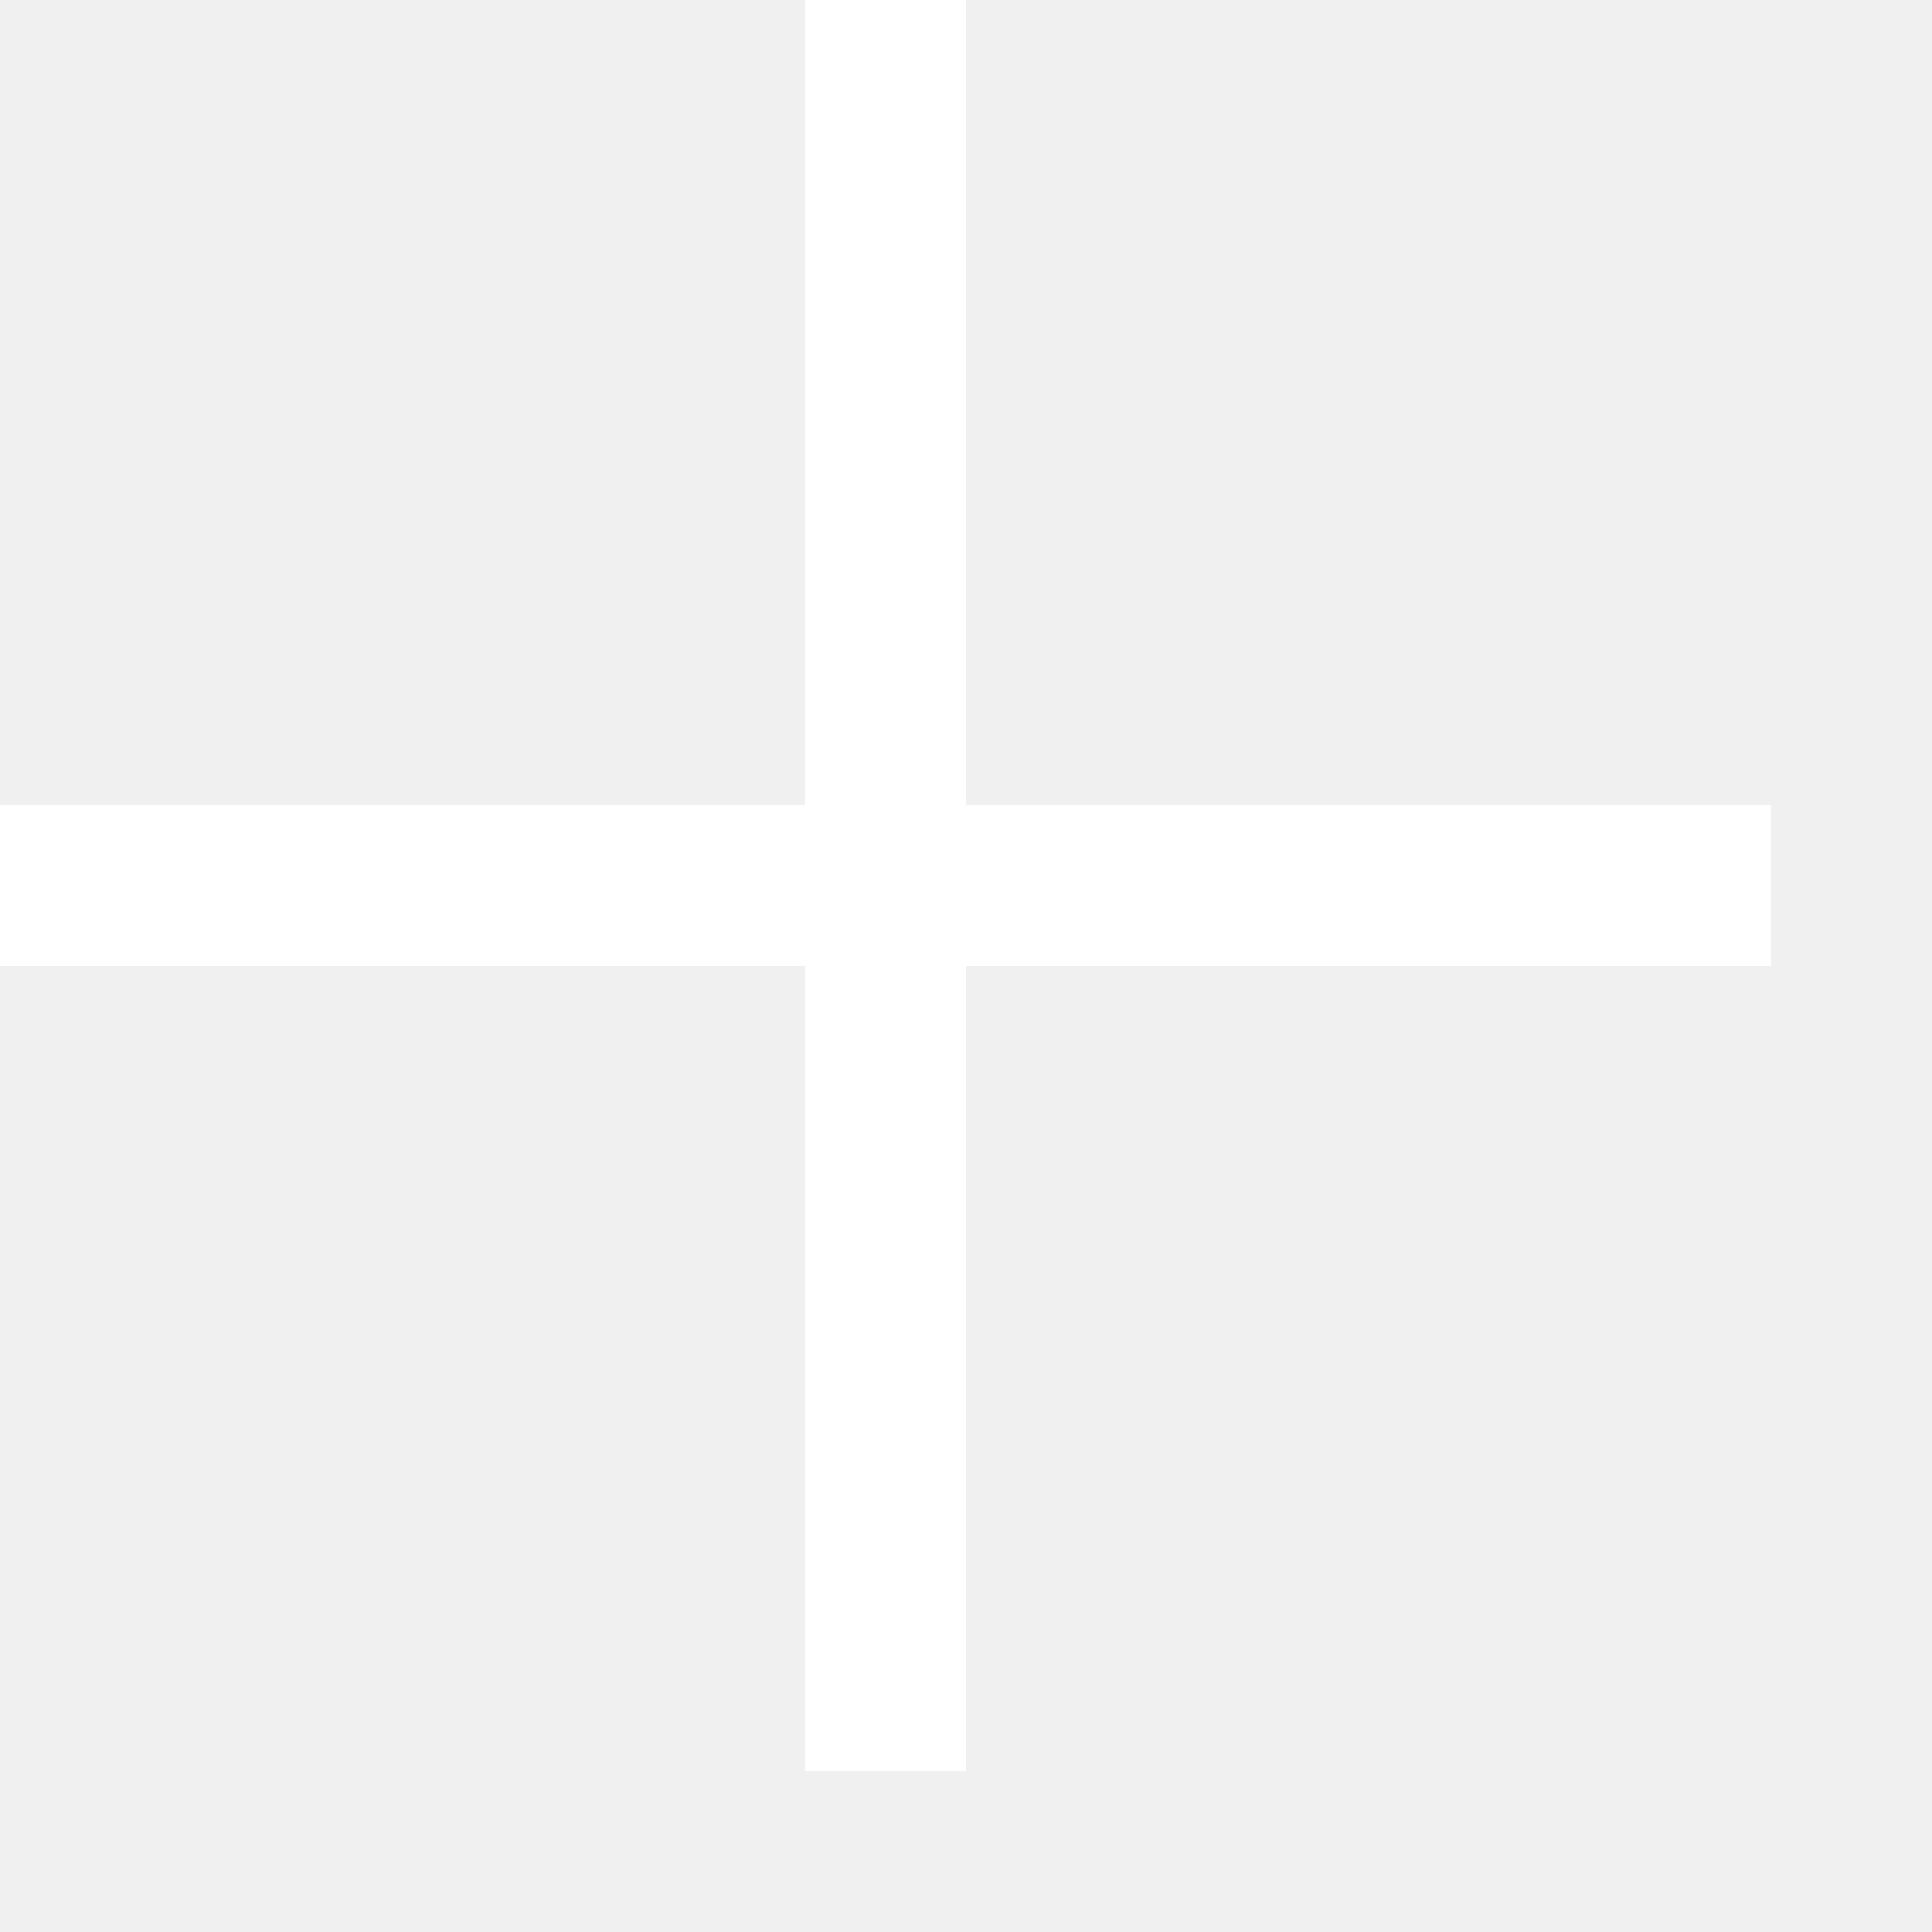
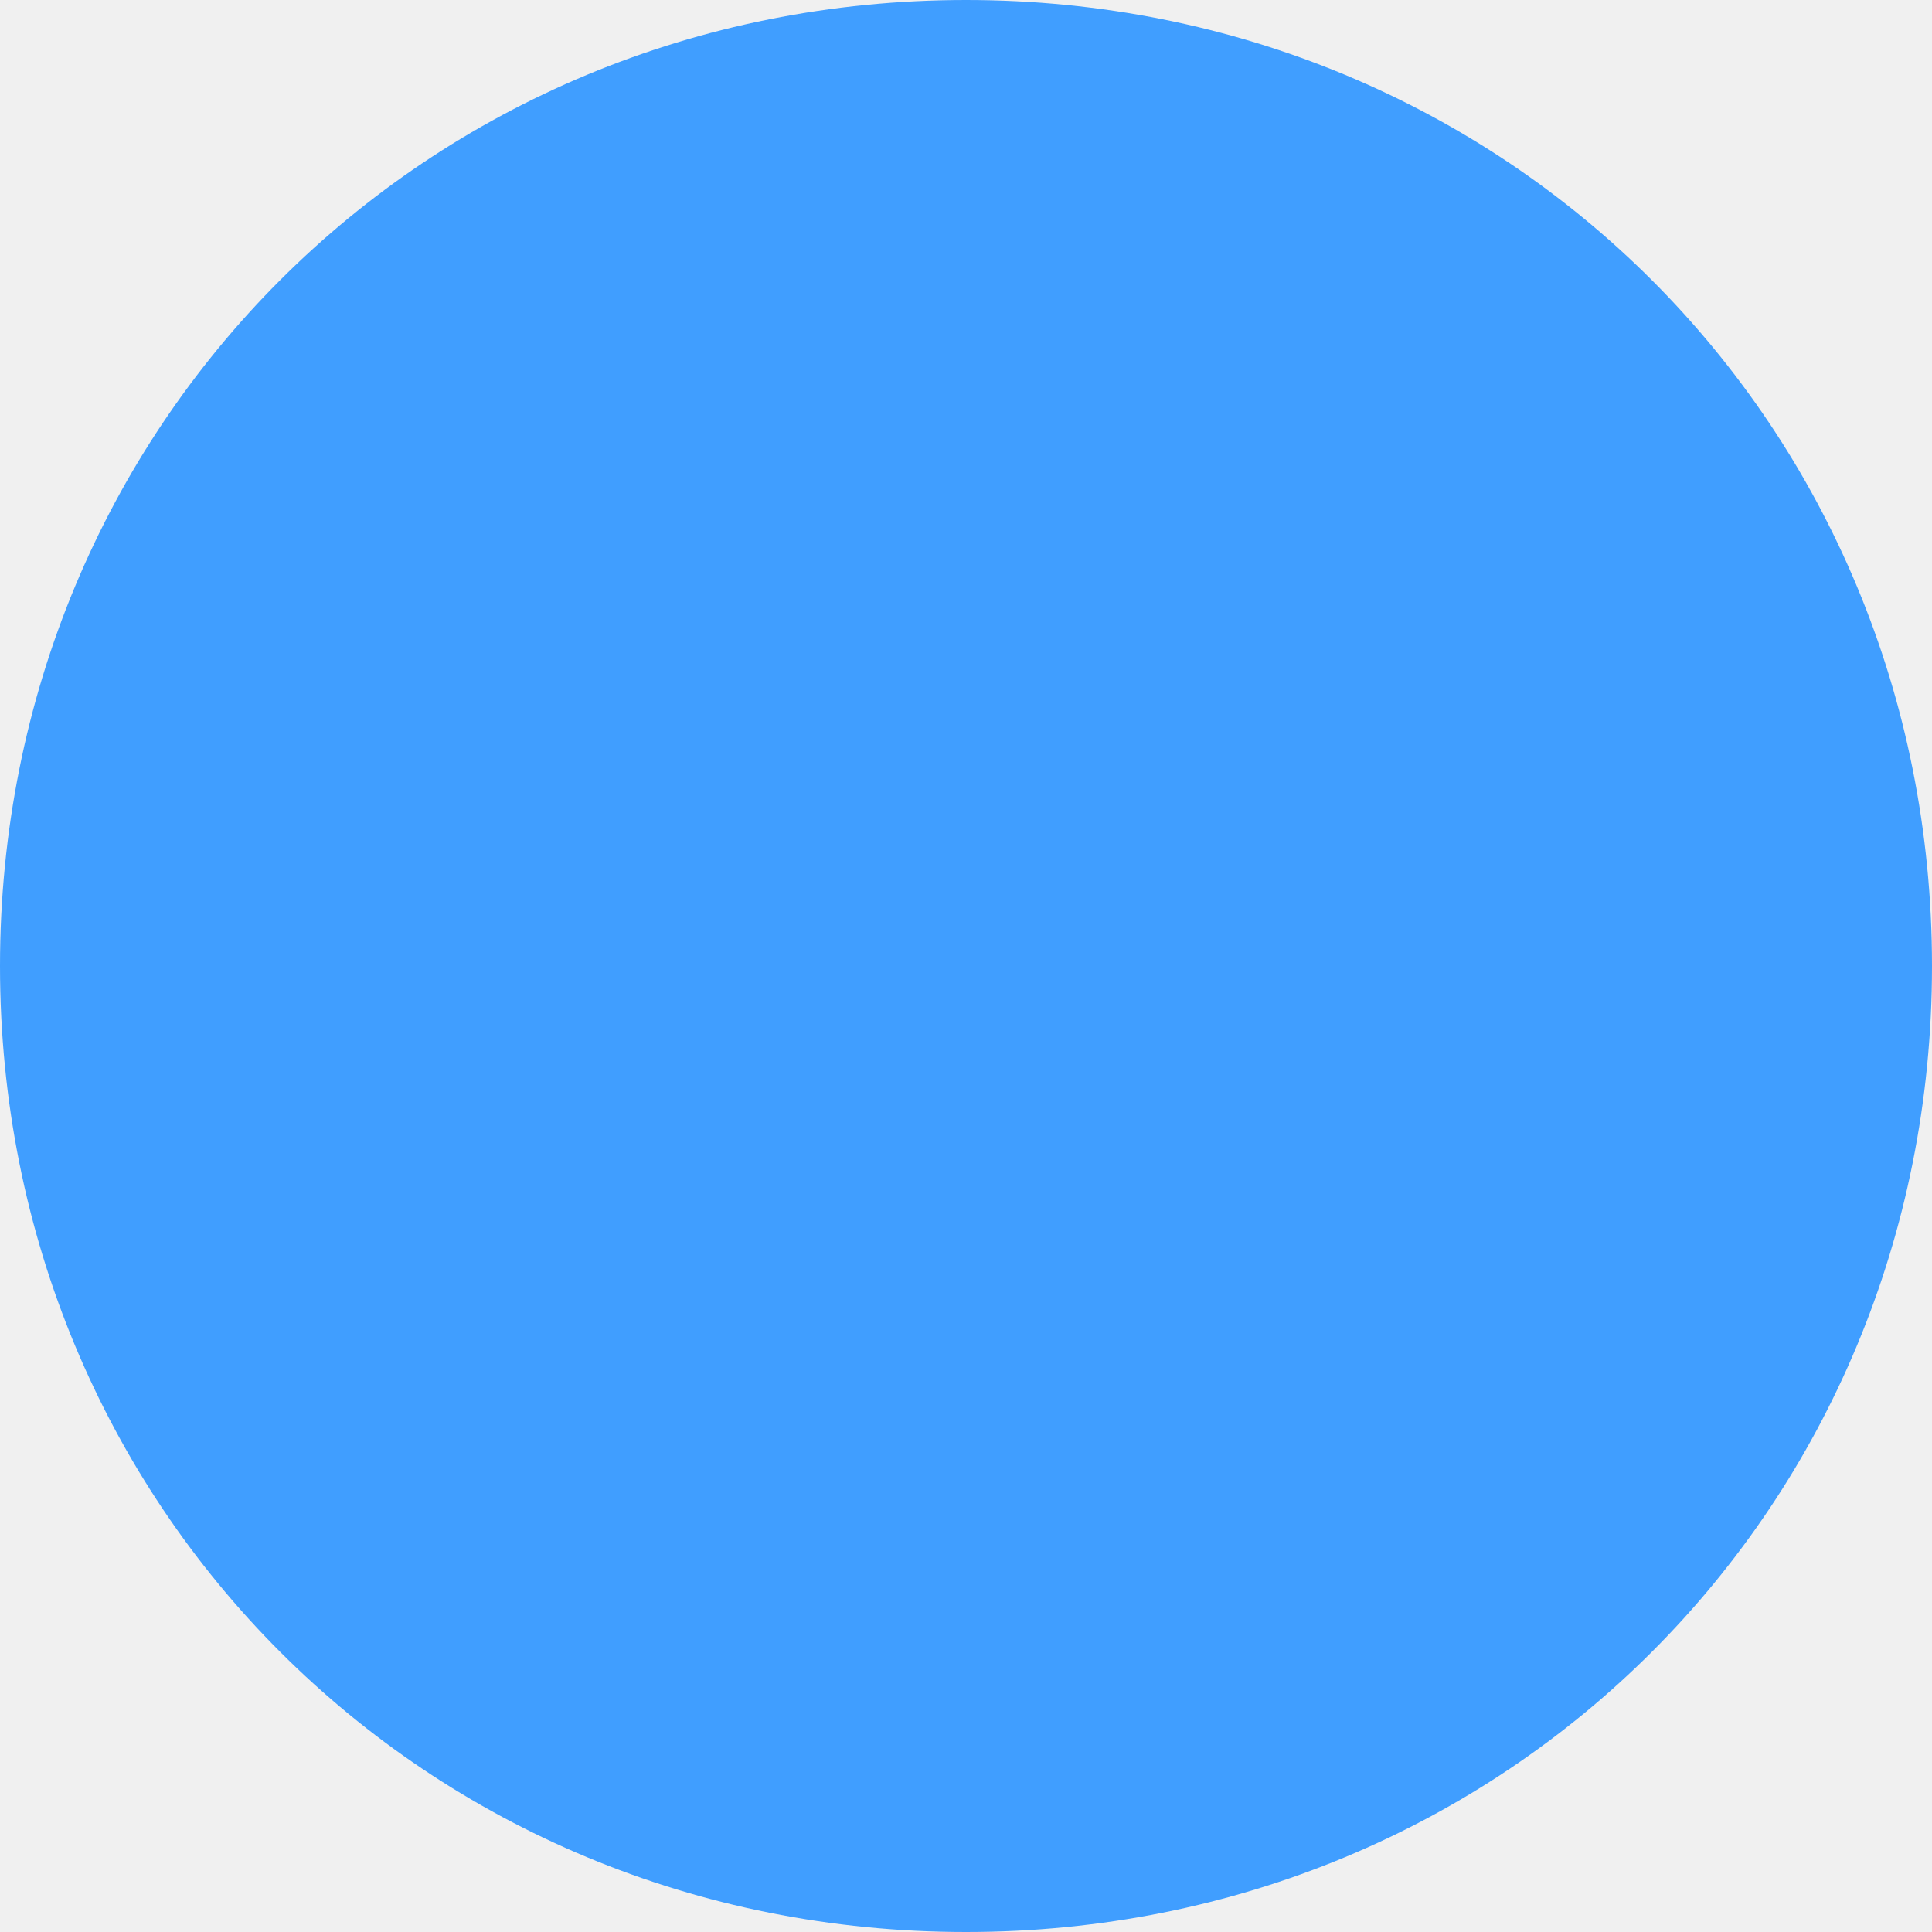
- <svg xmlns="http://www.w3.org/2000/svg" version="1.1" width="12px" height="12px">
-   <g transform="matrix(1 0 0 1 -112 -295 )">
-     <path d="M 0 5.5  L 11 5.5  M 5.5 0  L 5.5 11  " stroke-width="1" stroke="#ffffff" fill="none" transform="matrix(1 0 0 1 112 295 )" />
+ <svg xmlns="http://www.w3.org/2000/svg" version="1.1" width="15px" height="15px">
+   <g transform="matrix(1 0 0 1 -110 -293 )">
+     <path d="M 117.5 293  C 121.7 293  125 296.3  125 300.5  C 125 304.7  121.7 308  117.5 308  C 113.3 308  110 304.7  110 300.5  C 110 296.3  113.3 293  117.5 293  Z " fill-rule="nonzero" fill="#409eff" stroke="none" />
  </g>
</svg>
